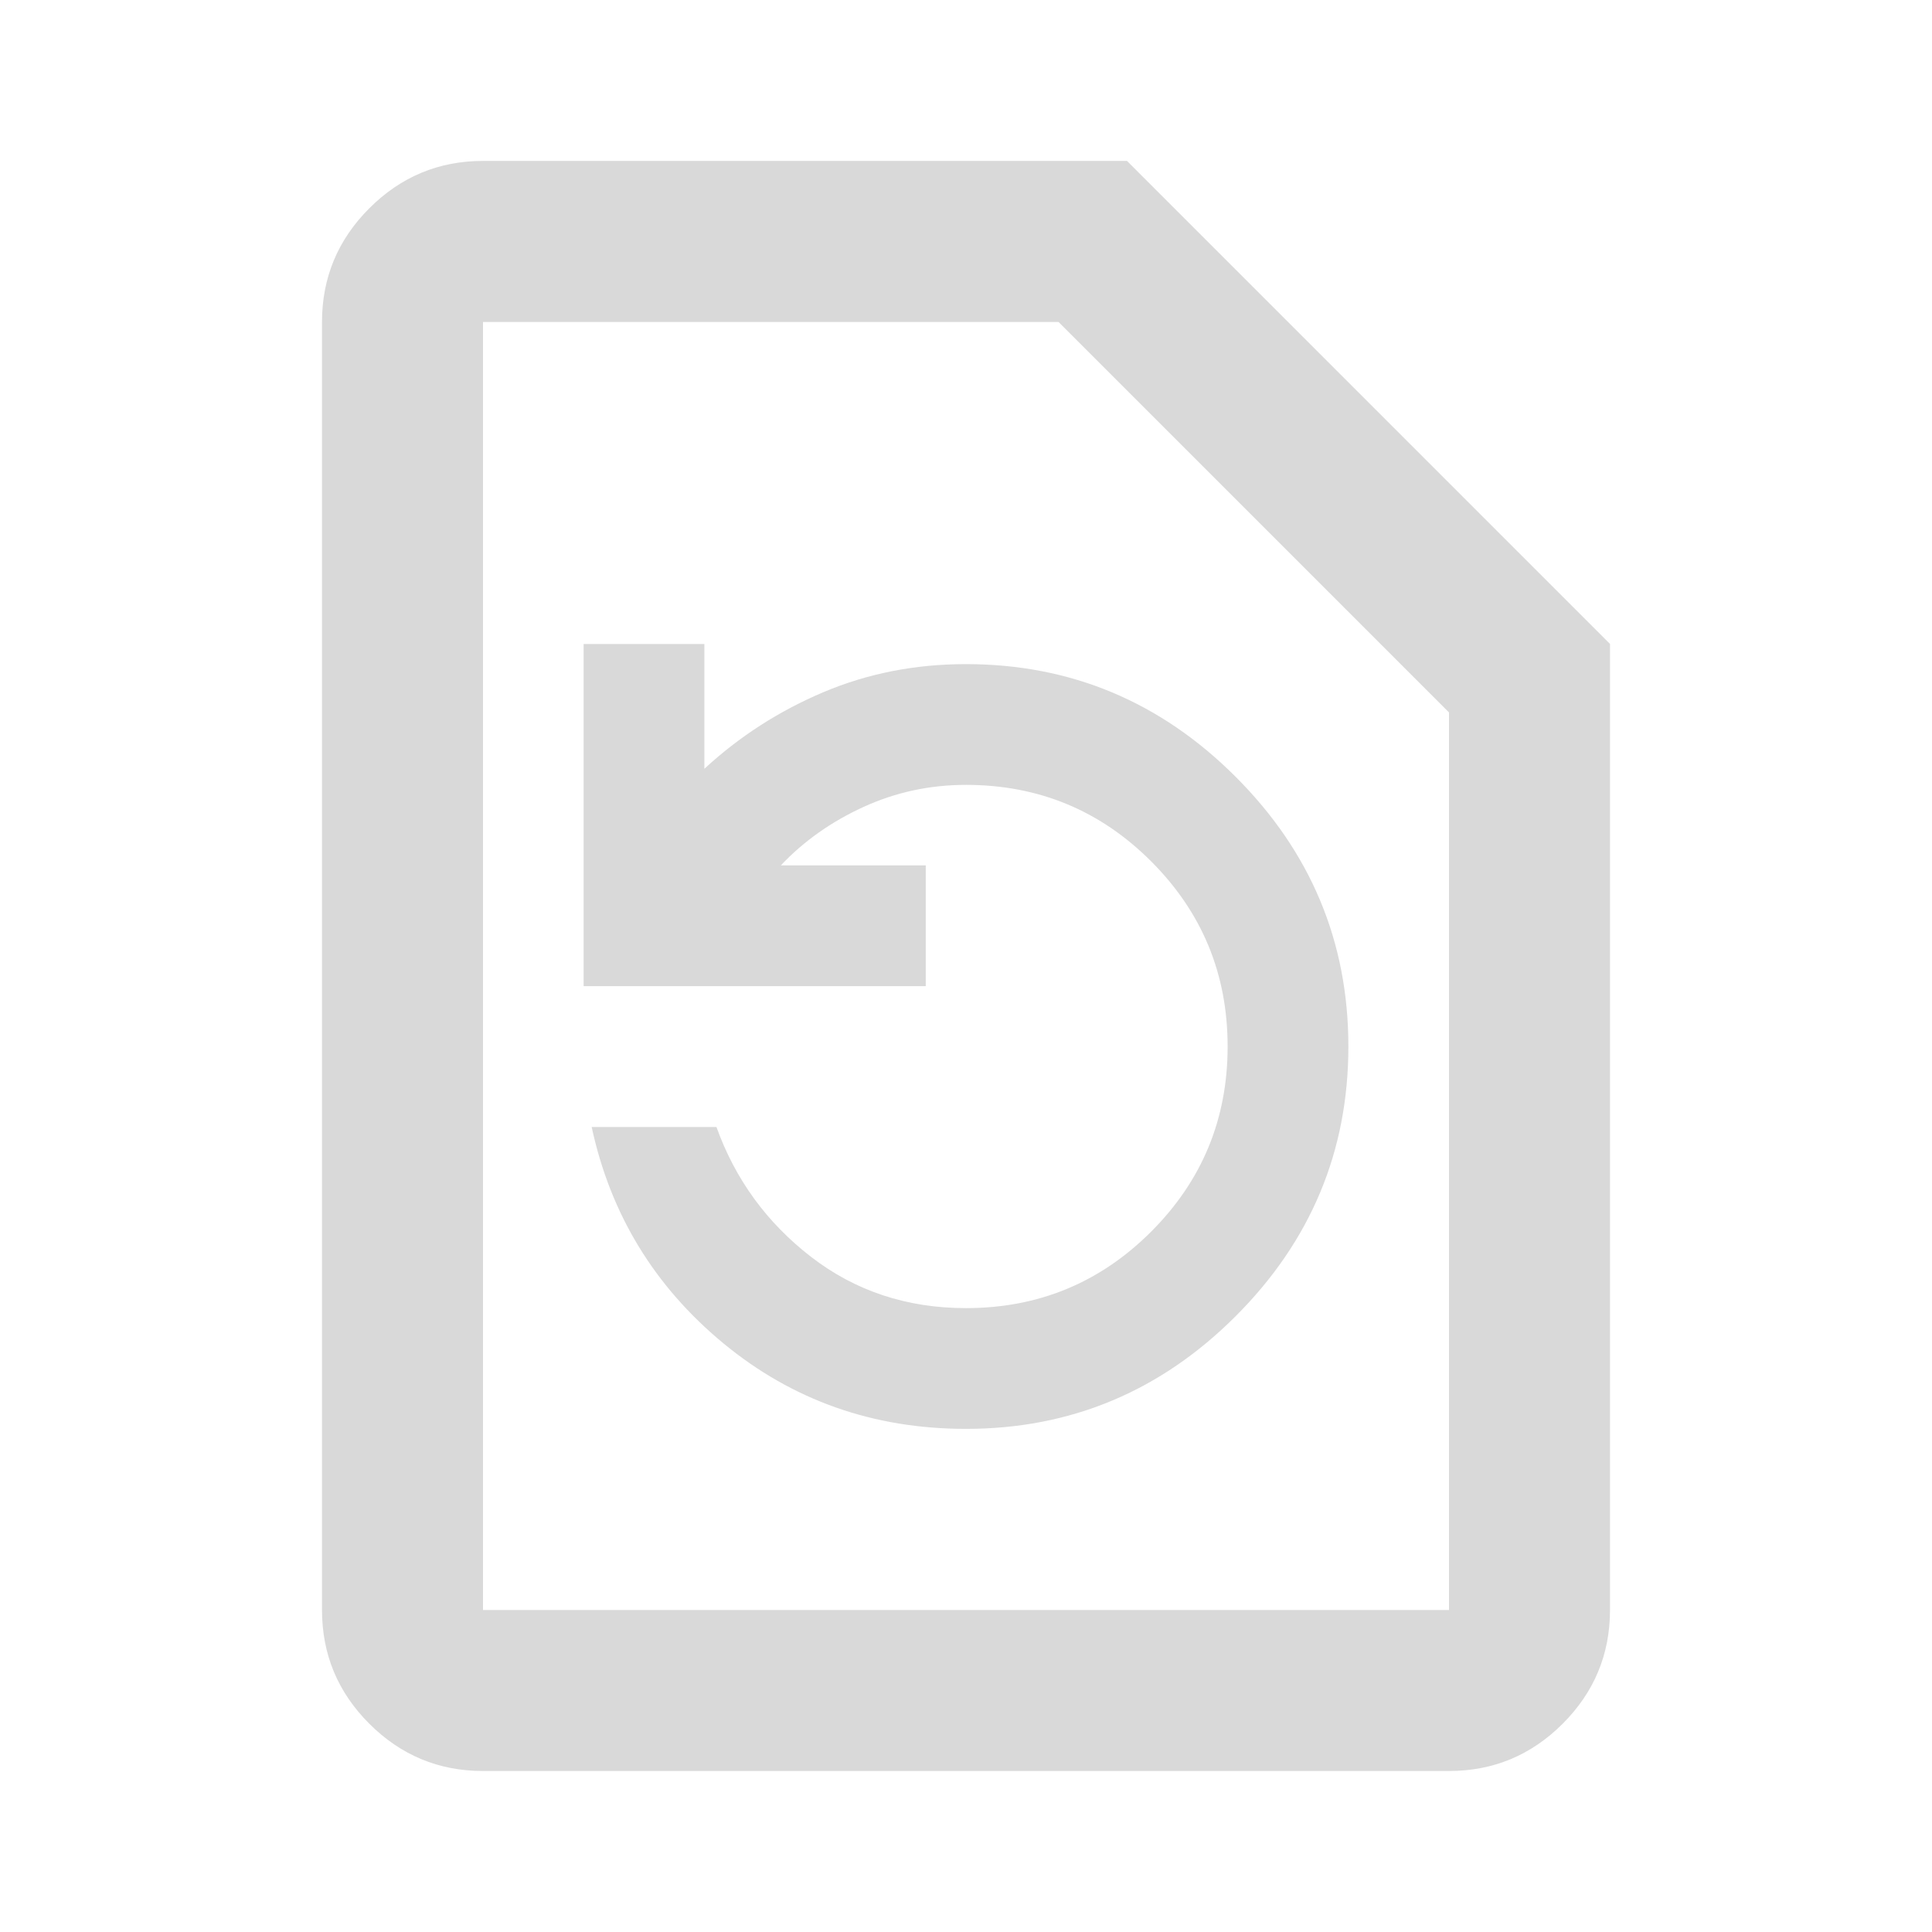
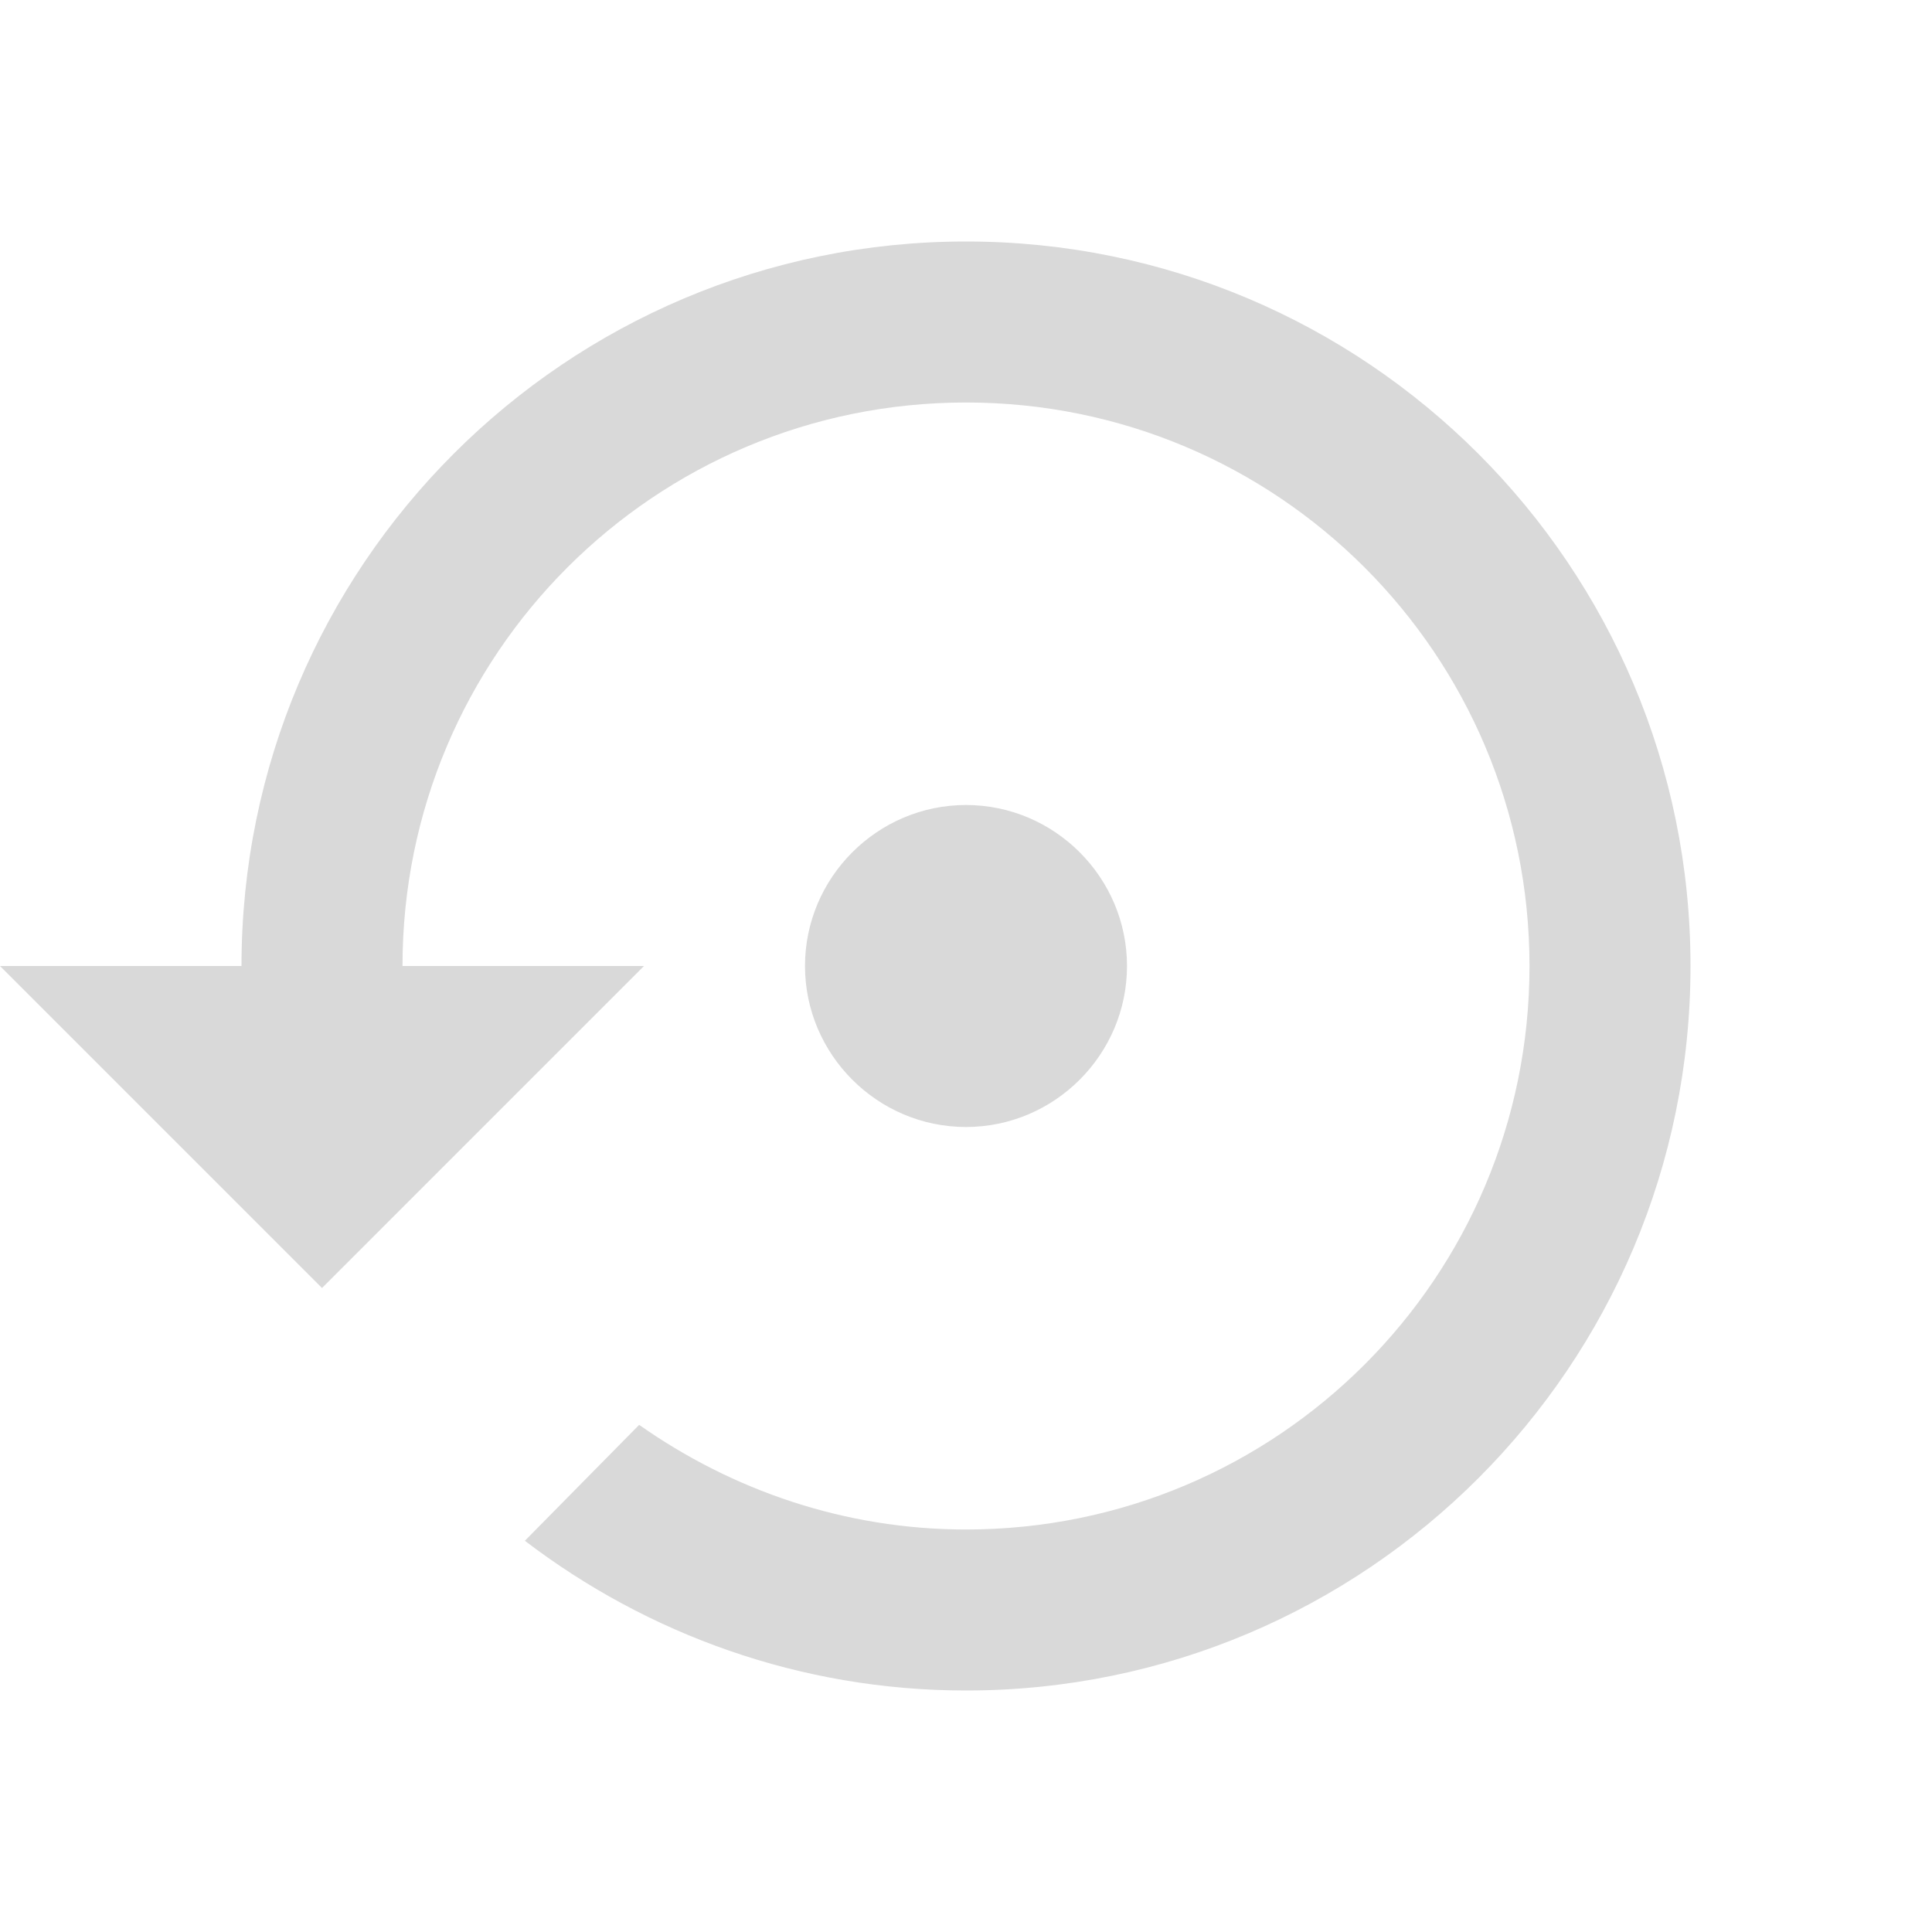
- <svg xmlns="http://www.w3.org/2000/svg" fill="#000000" height="24" viewBox="0 0 24 24" width="24" version="1.1" id="svg6">
+ <svg xmlns="http://www.w3.org/2000/svg" id="svg6" version="1.1" width="24" viewBox="0 0 24 24" height="24">
  <defs id="defs10" />
-   <path d="M0 0h24v24H0z" fill="none" id="path2" />
-   <path d="m 12,17.75 q 1.95,0 3.35,-1.4 1.4,-1.4 1.4,-3.35 0,-1.95 -1.4,-3.35 -1.4,-1.4 -3.35,-1.4 -0.95,0 -1.775,0.35 -0.825,0.35 -1.475,0.95 v -1.55 h -1.5 V 12.25 H 11.5 v -1.5 H 9.7 Q 10.125,10.3 10.725,10.025 11.325,9.75 12,9.75 q 1.35,0 2.3,0.95 0.95,0.95 0.95,2.3 0,1.35 -0.95,2.3 -0.95,0.95 -2.3,0.95 -1.1,0 -1.925,-0.637 Q 9.25,14.975 8.9,14 h -1.55 q 0.35,1.625 1.637,2.688 Q 10.275,17.75 12,17.75 Z M 6,22 q -0.825,0 -1.413,-0.588 Q 4,20.825 4,20 V 4 q 0,-0.825 0.588,-1.413 0.588,-0.588 1.413,-0.588 H 14 l 6,6 V 20 q 0,0.825 -0.588,1.413 Q 18.825,22 18,22 Z m 0,-2 H 18 V 8.85 l -4.85,-4.85 H 6 Z m 0,0 V 4 Z" id="path270" style="fill:#d9d9d9;fill-opacity:1;stroke-width:0.025" />
+   <path id="path2" fill="none" d="M0 0h24v24H0z" />
+   <path style="fill:#d9d9d9;fill-opacity:1" id="path4" d="M14 12c0-1.1-.9-2-2-2s-2 .9-2 2 .9 2 2 2 2-.9 2-2zm-2-9c-4.97 0-9 4.03-9 9H0l4 4 4-4H5c0-3.87 3.13-7 7-7s7 3.13 7 7-3.13 7-7 7c-1.51 0-2.91-.49-4.06-1.3l-1.42 1.44C8.04 20.3 9.94 21 12 21c4.97 0 9-4.03 9-9s-4.03-9-9-9z" />
</svg>
